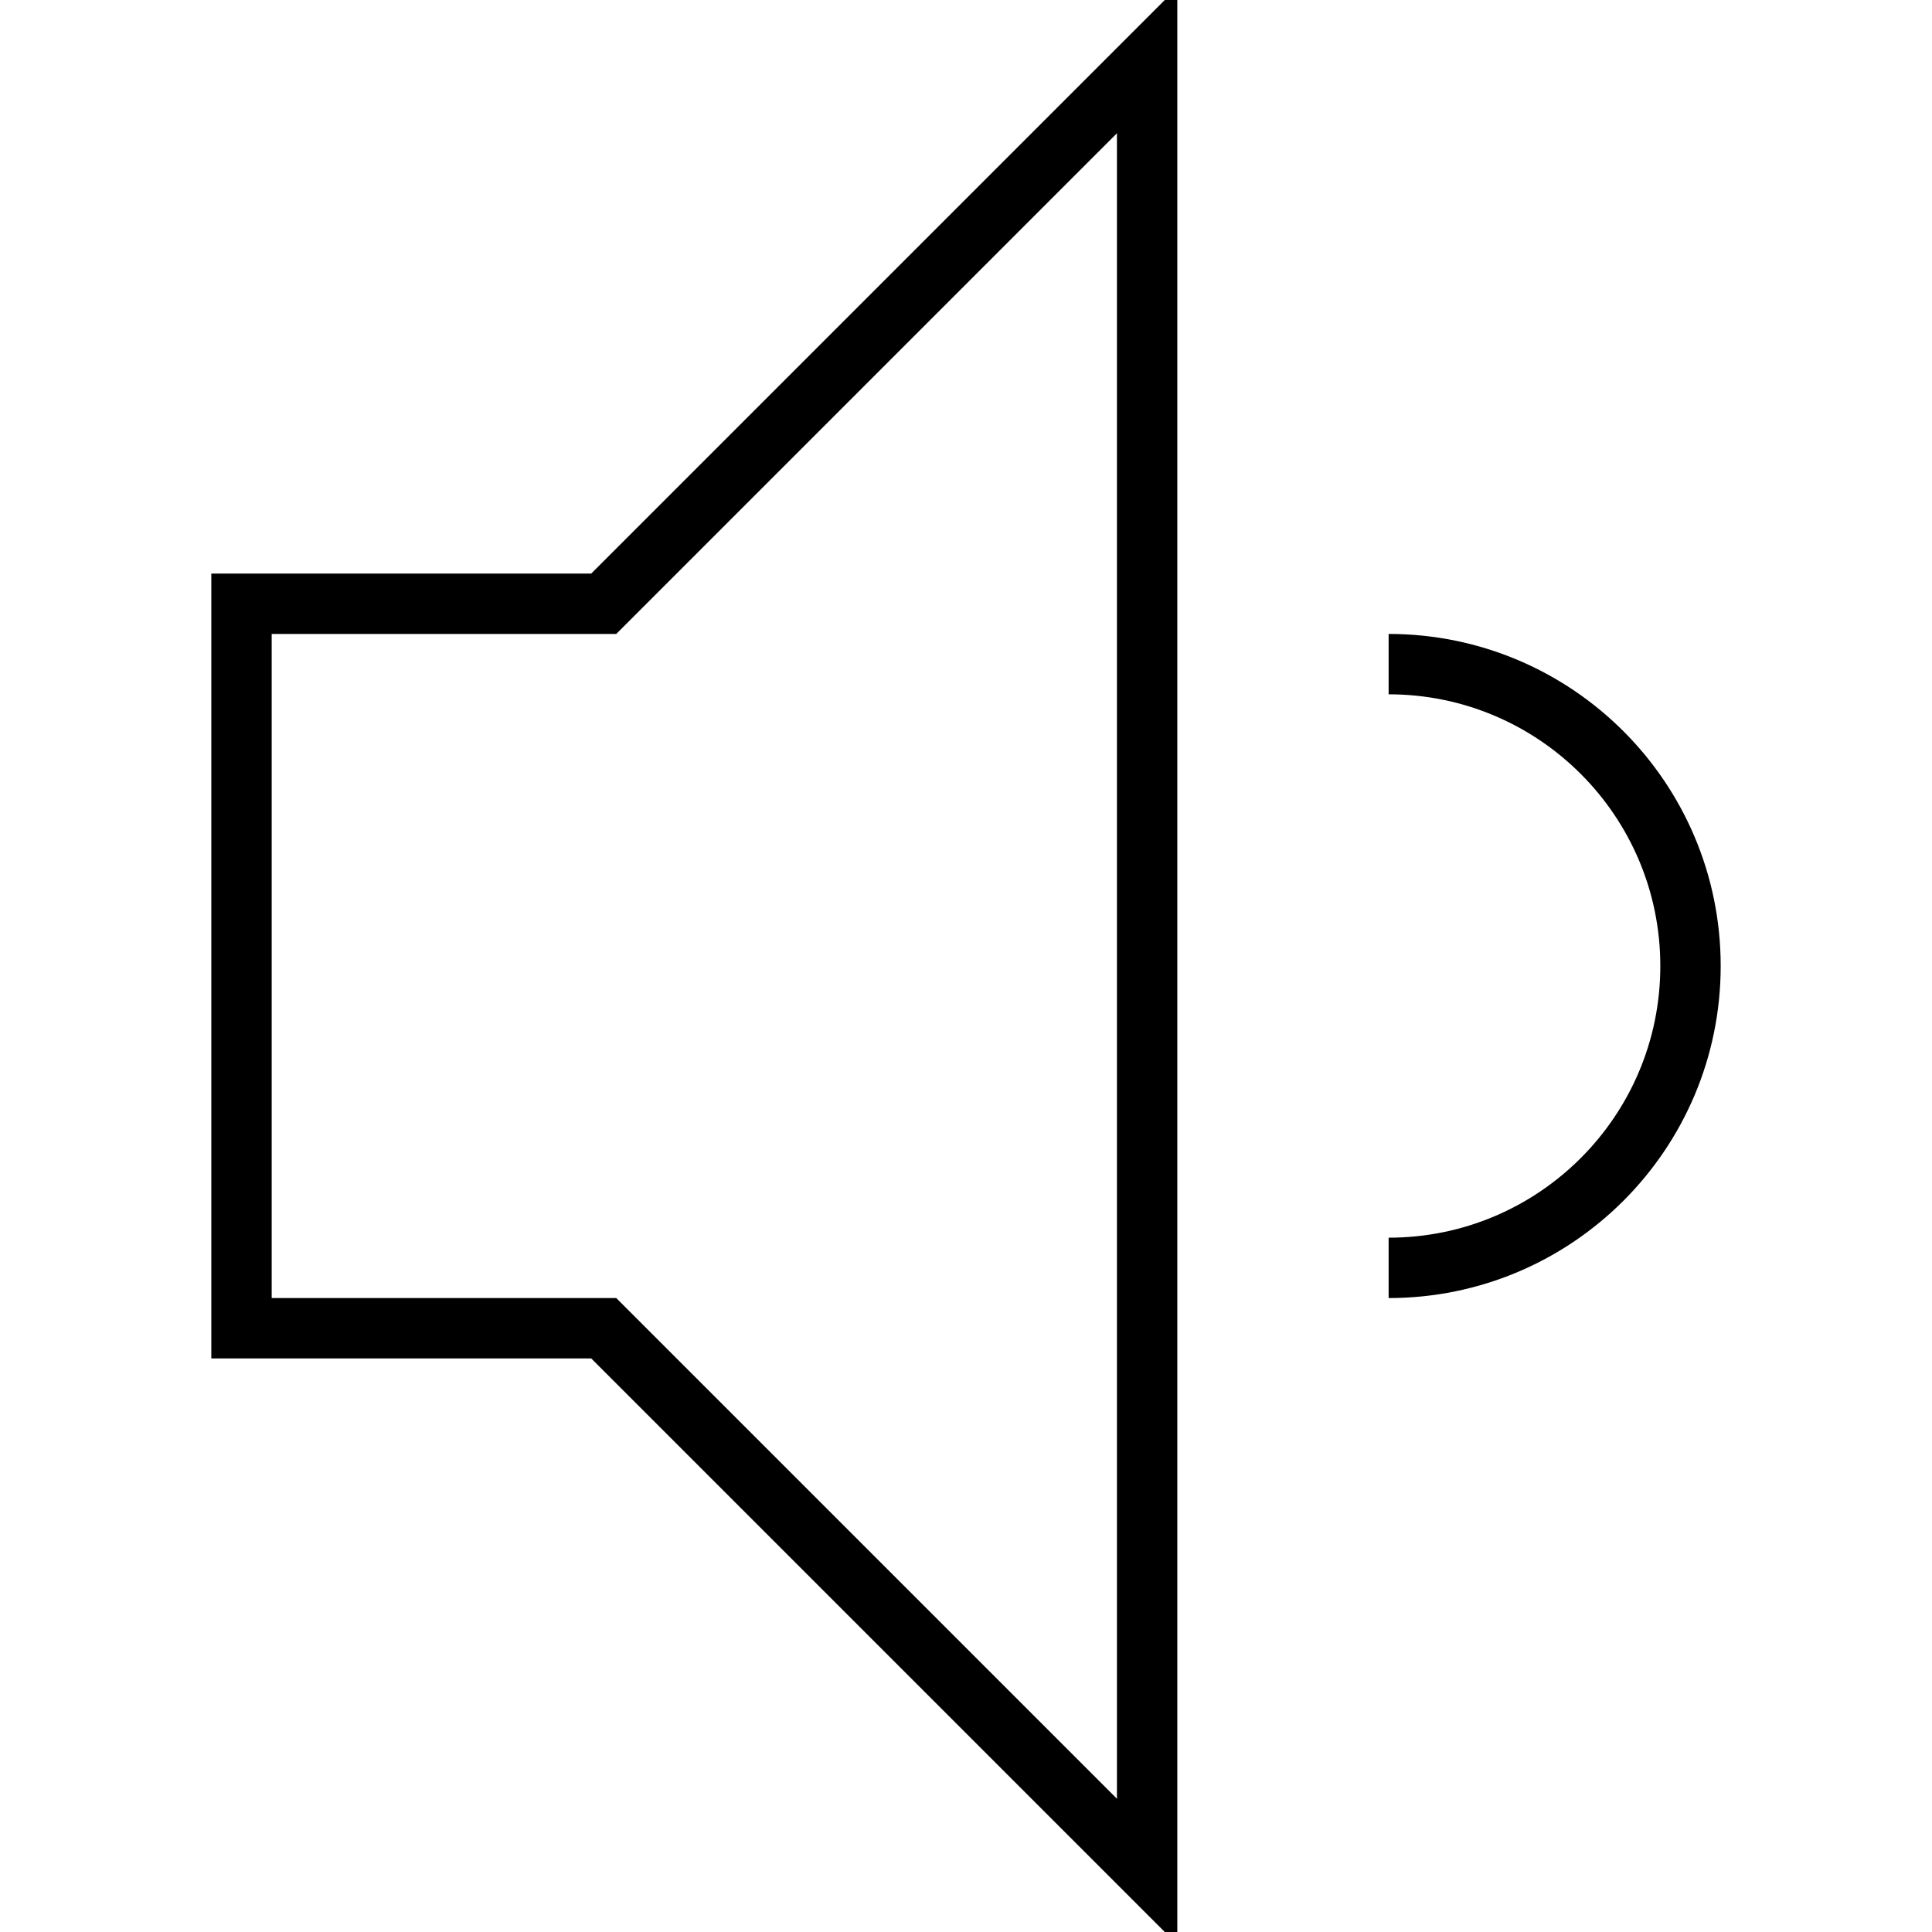
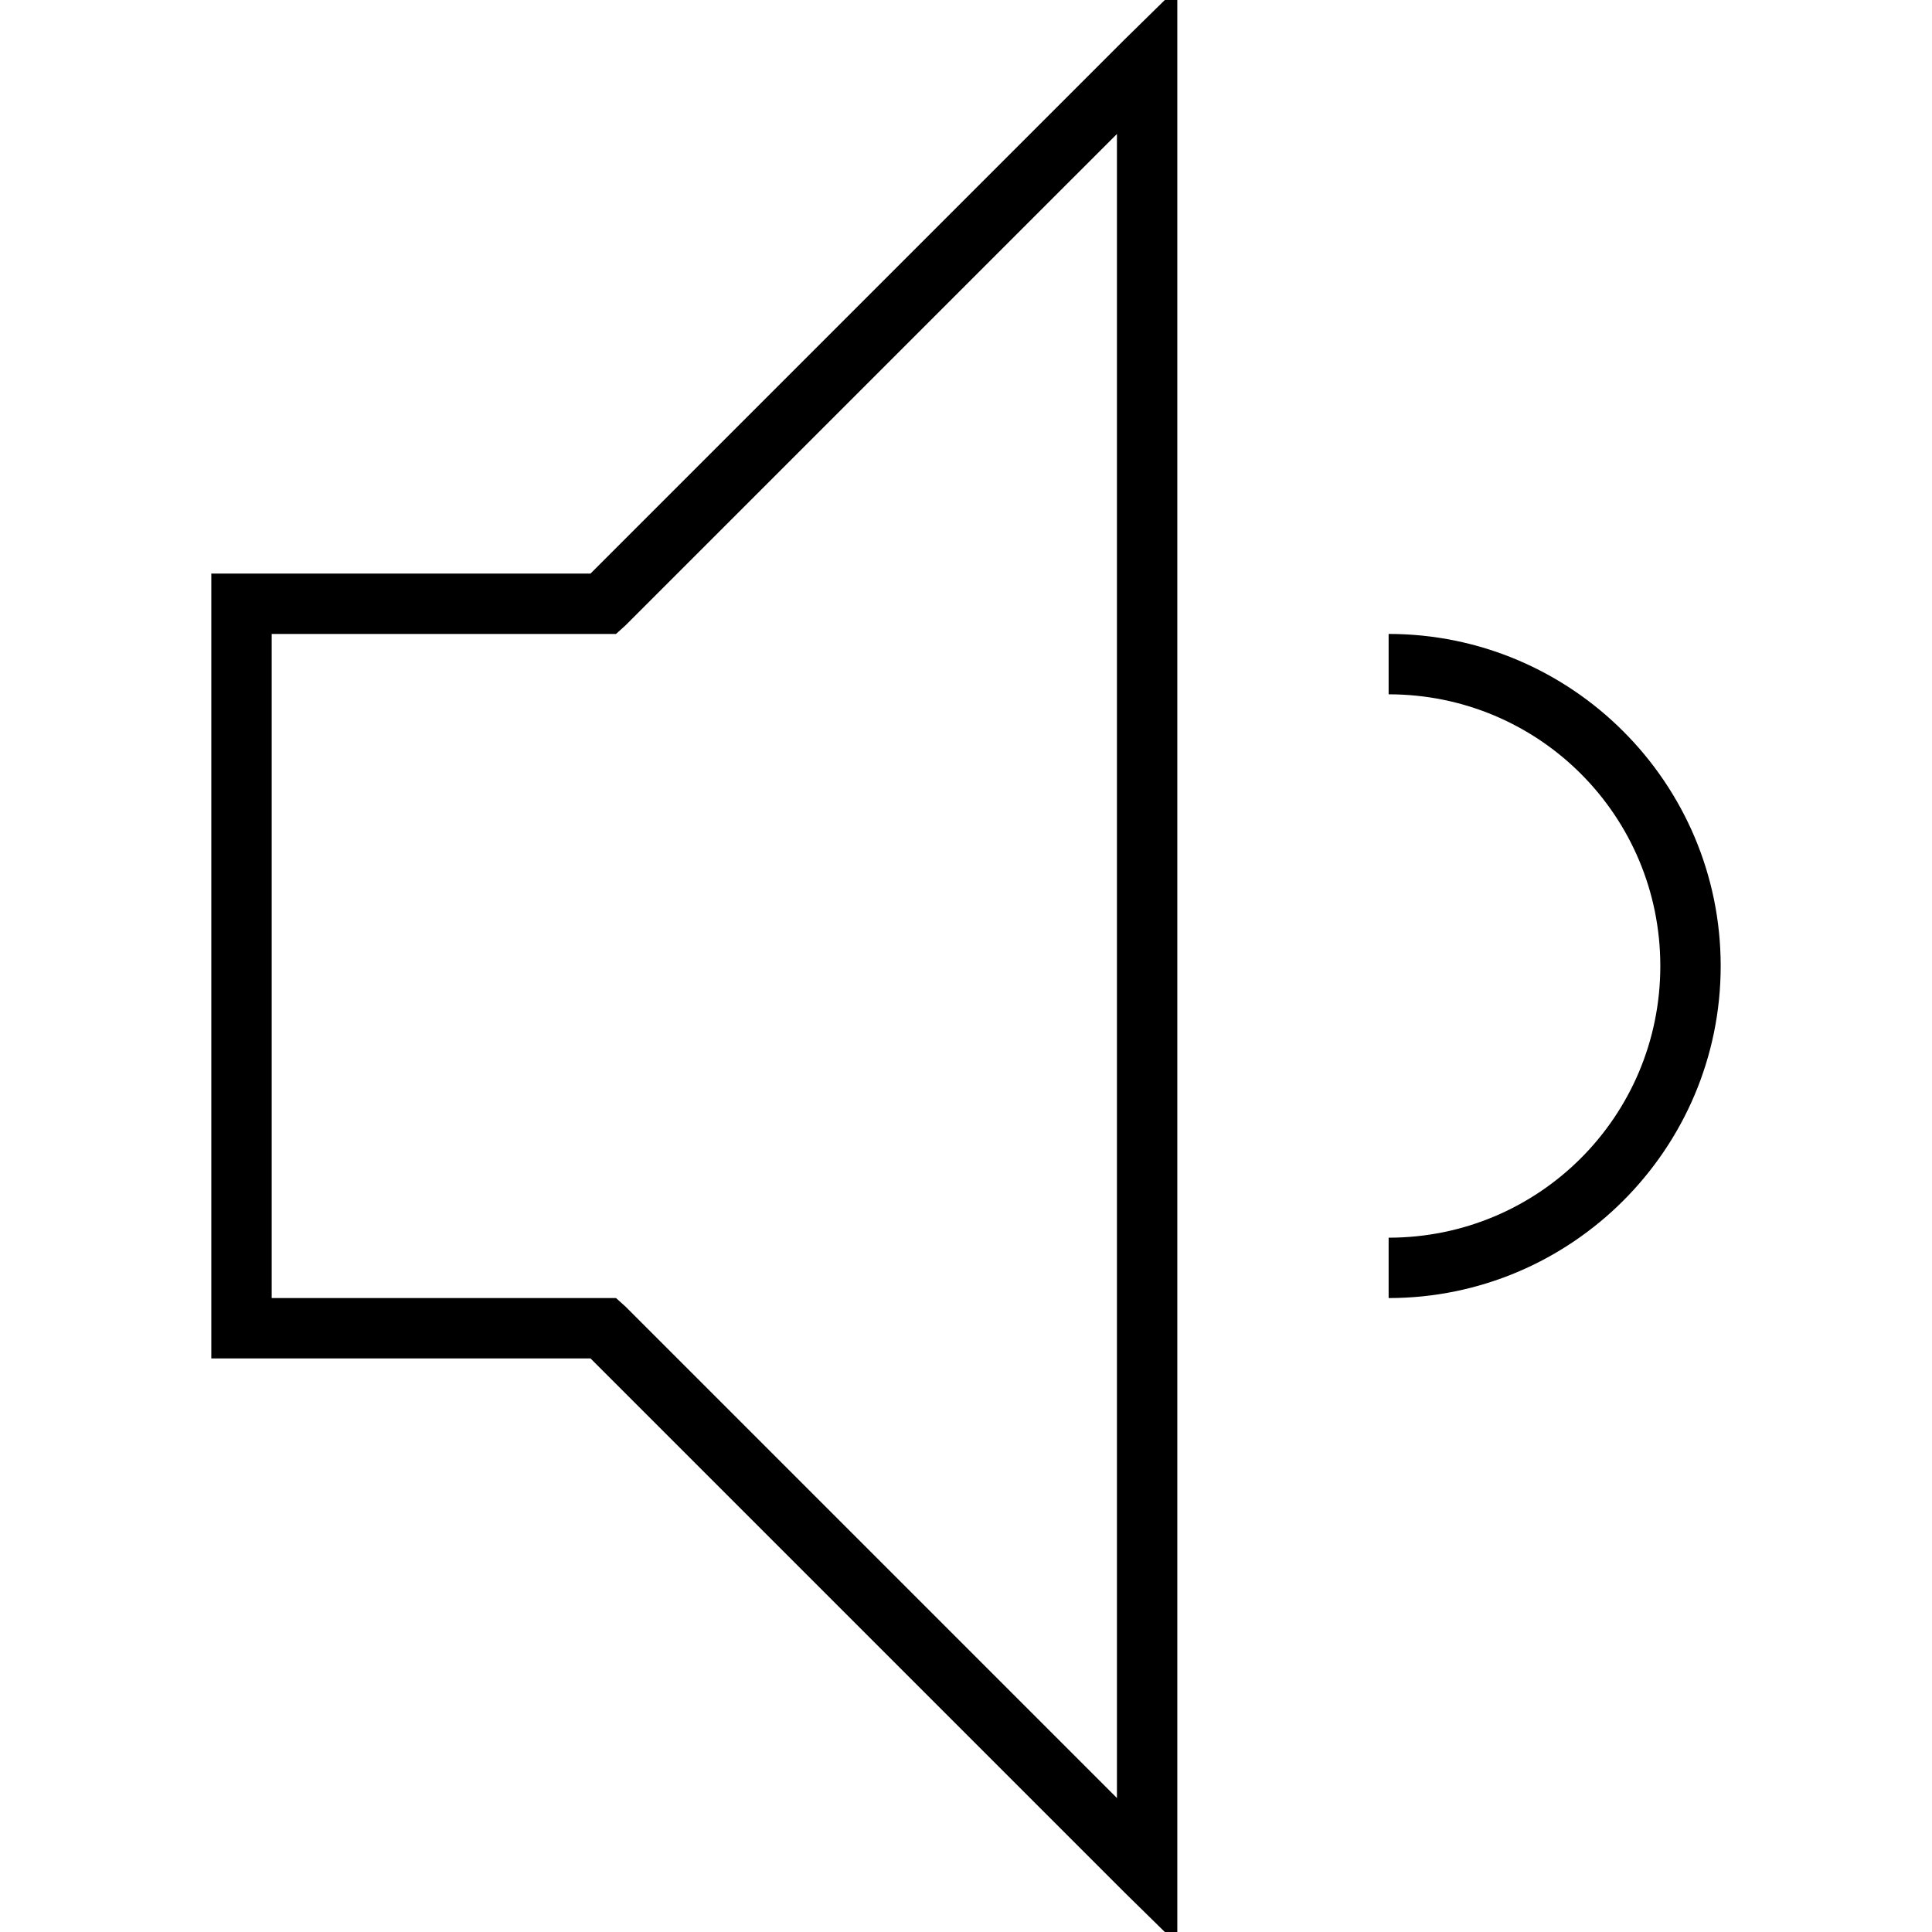
- <svg xmlns="http://www.w3.org/2000/svg" version="1.1" id="Layer_1" x="0px" y="0px" width="64px" height="64px" viewBox="0 0 64 64" enable-background="new 0 0 64 64" xml:space="preserve">
-   <g>
-     <polygon fill="none" stroke="#000000" stroke-width="2" stroke-miterlimit="10" points="8,32 8,20 20,20 38,2 38,32 38,62 20,44    8,44  " />
-     <path fill="none" stroke="#000000" stroke-width="2" stroke-miterlimit="10" d="M46,42c5.522,0,10-4.478,10-10s-4.478-10-10-10" />
-   </g>
+ <svg xmlns="http://www.w3.org/2000/svg" version="1.1" width="64" height="64" viewBox="0 0 64 64" id="Layer_1" xml:space="preserve">
+   <defs id="defs11" />
+   <path d="M 39,-0.406 37.281,1.281 19.562,19 8,19 7,19 7,20 7,32 7,44 7,45 8,45 19.562,45 37.281,62.719 39,64.406 39,62 39,32 39,2 39,-0.406 z M 37,4.438 37,32 37,59.562 20.719,43.281 20.406,43 20,43 9,43 9,32 9,21 l 11,0 0.406,0 0.312,-0.281 L 37,4.438 z M 46,21 l 0,2 c 4.981,0 9,4.019 9,9 0,4.981 -4.019,9 -9,9 l 0,2 C 52.063,43 57,38.063 57,32 57,25.937 52.063,21 46,21 z" id="polygon5" style="font-size:medium;font-style:normal;font-variant:normal;font-weight:normal;font-stretch:normal;text-indent:0;text-align:start;text-decoration:none;line-height:normal;letter-spacing:normal;word-spacing:normal;text-transform:none;direction:ltr;block-progression:tb;writing-mode:lr-tb;text-anchor:start;baseline-shift:baseline;color:#000000;fill:#000000;fill-opacity:1;stroke:none;stroke-width:2;marker:none;visibility:visible;display:inline;overflow:visible;enable-background:accumulate;font-family:Sans;-inkscape-font-specification:Sans" />
</svg>
